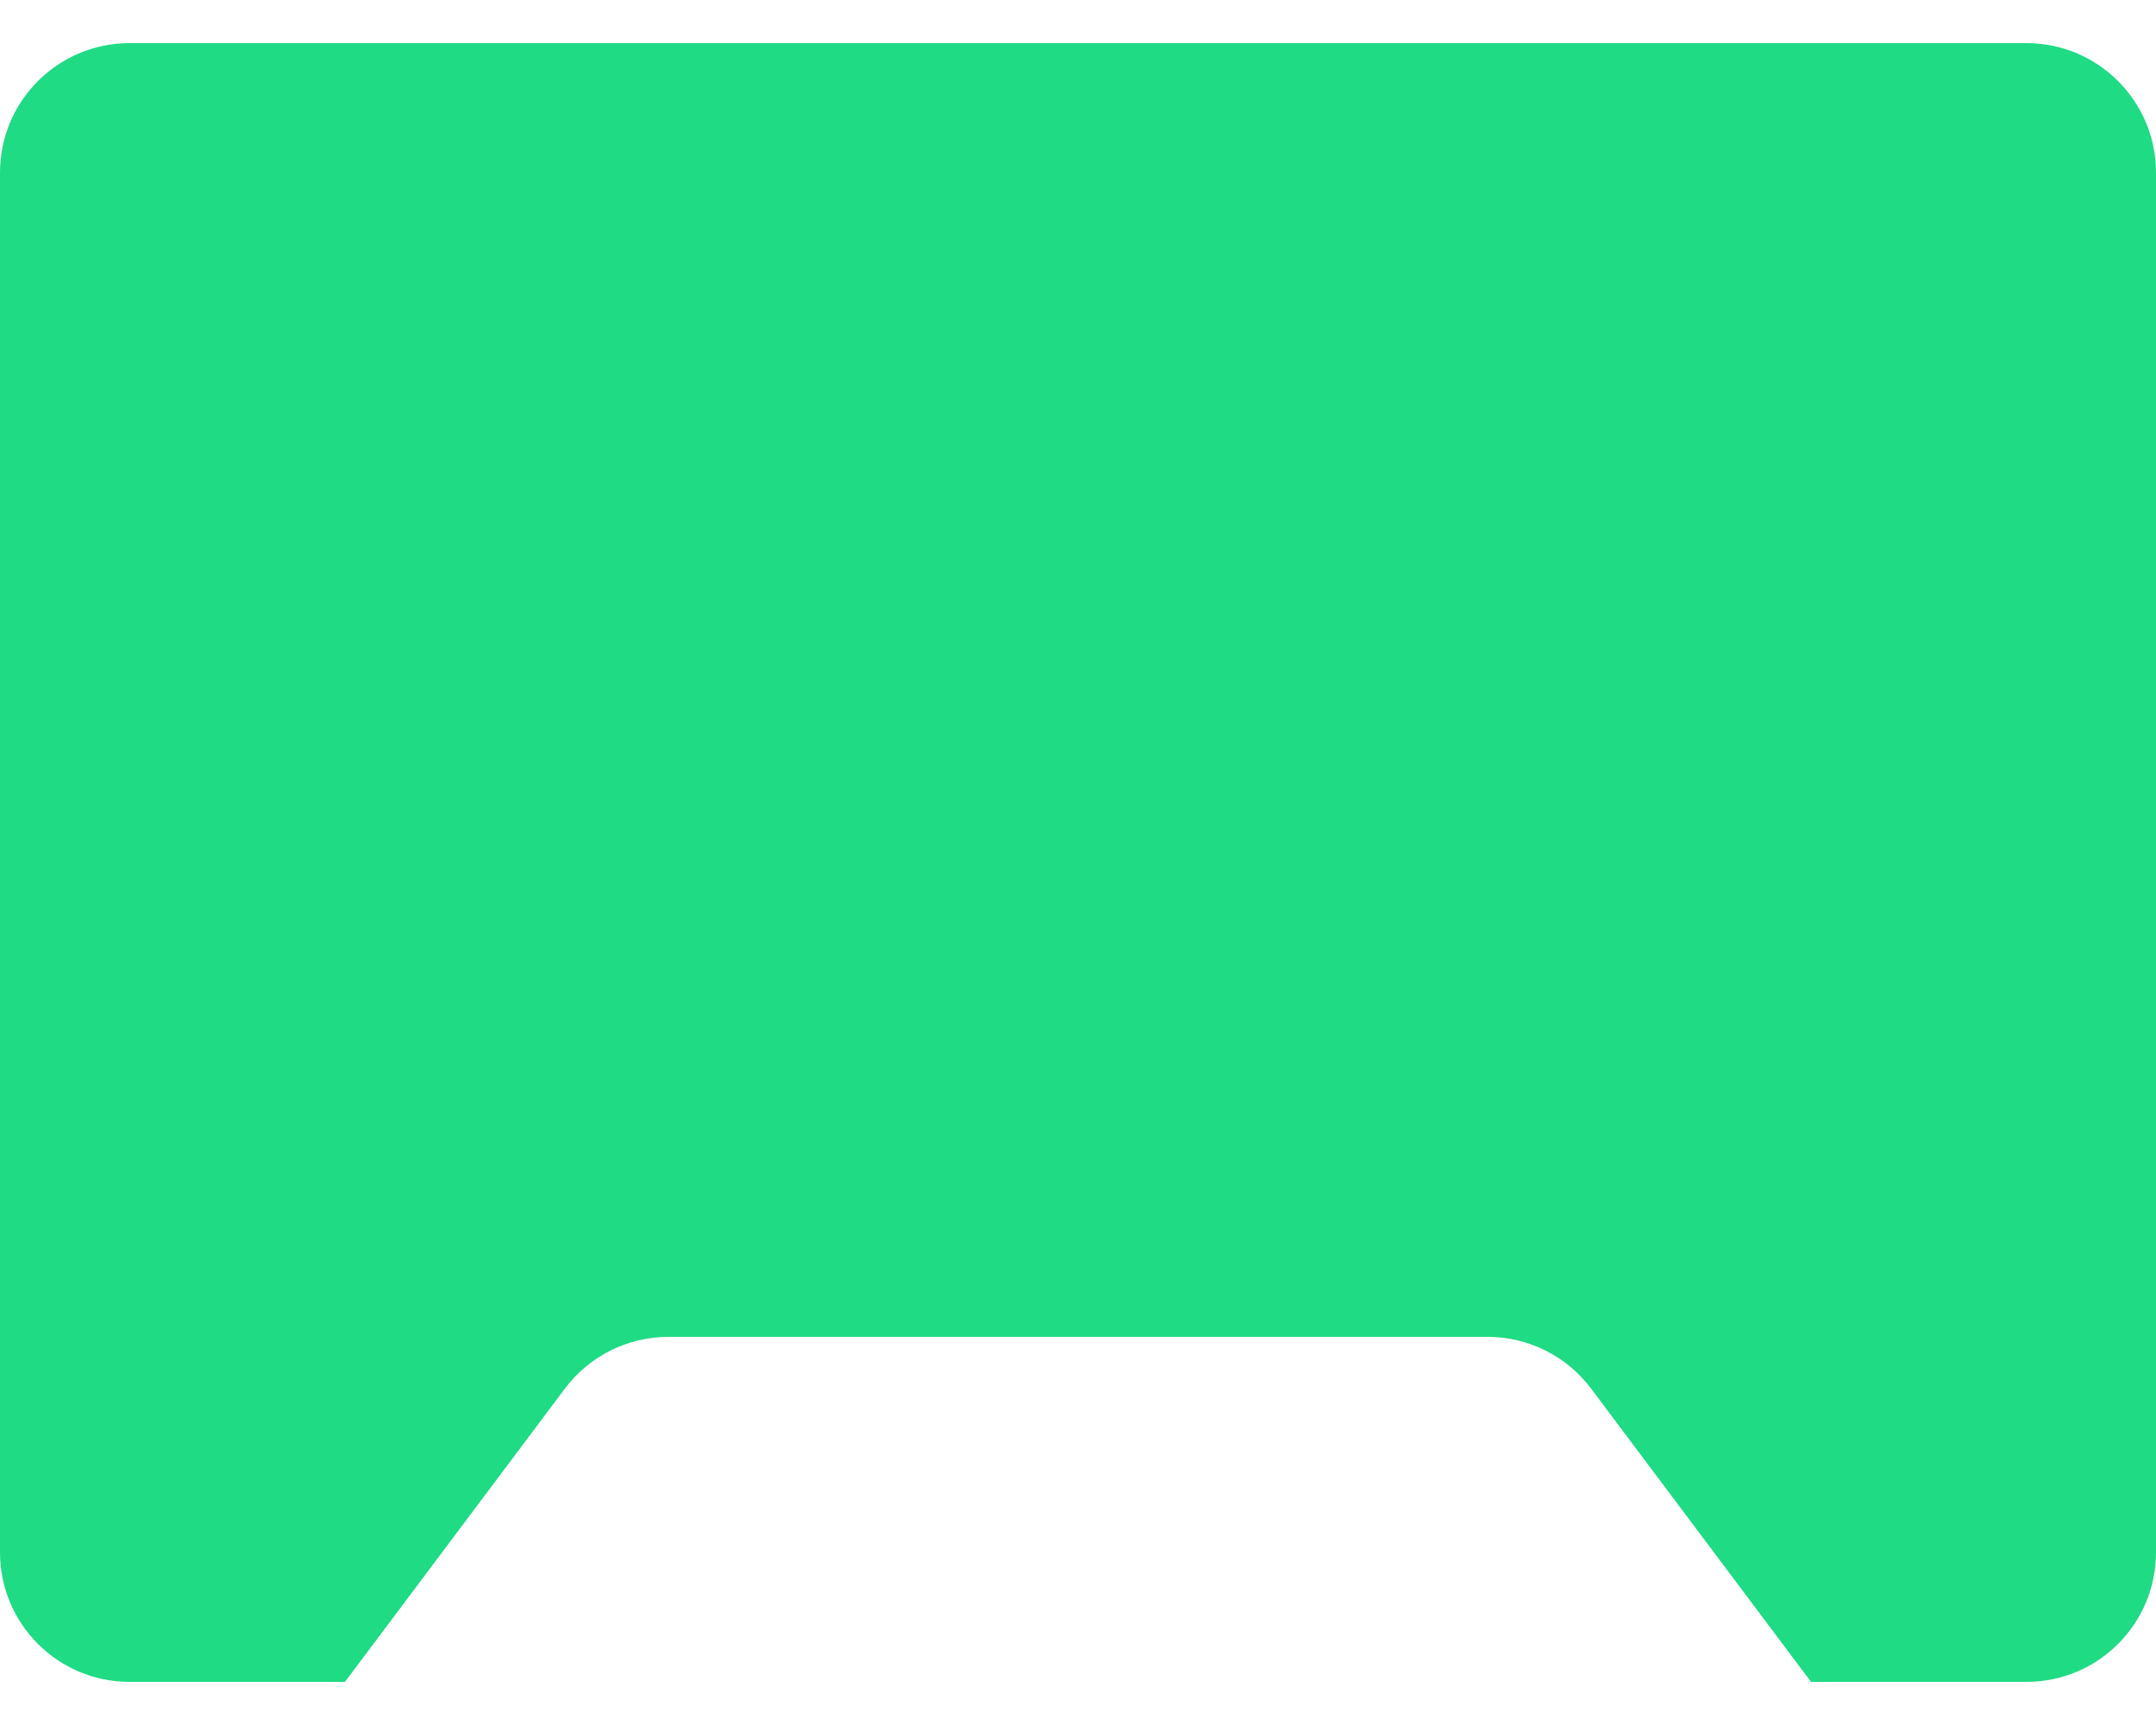
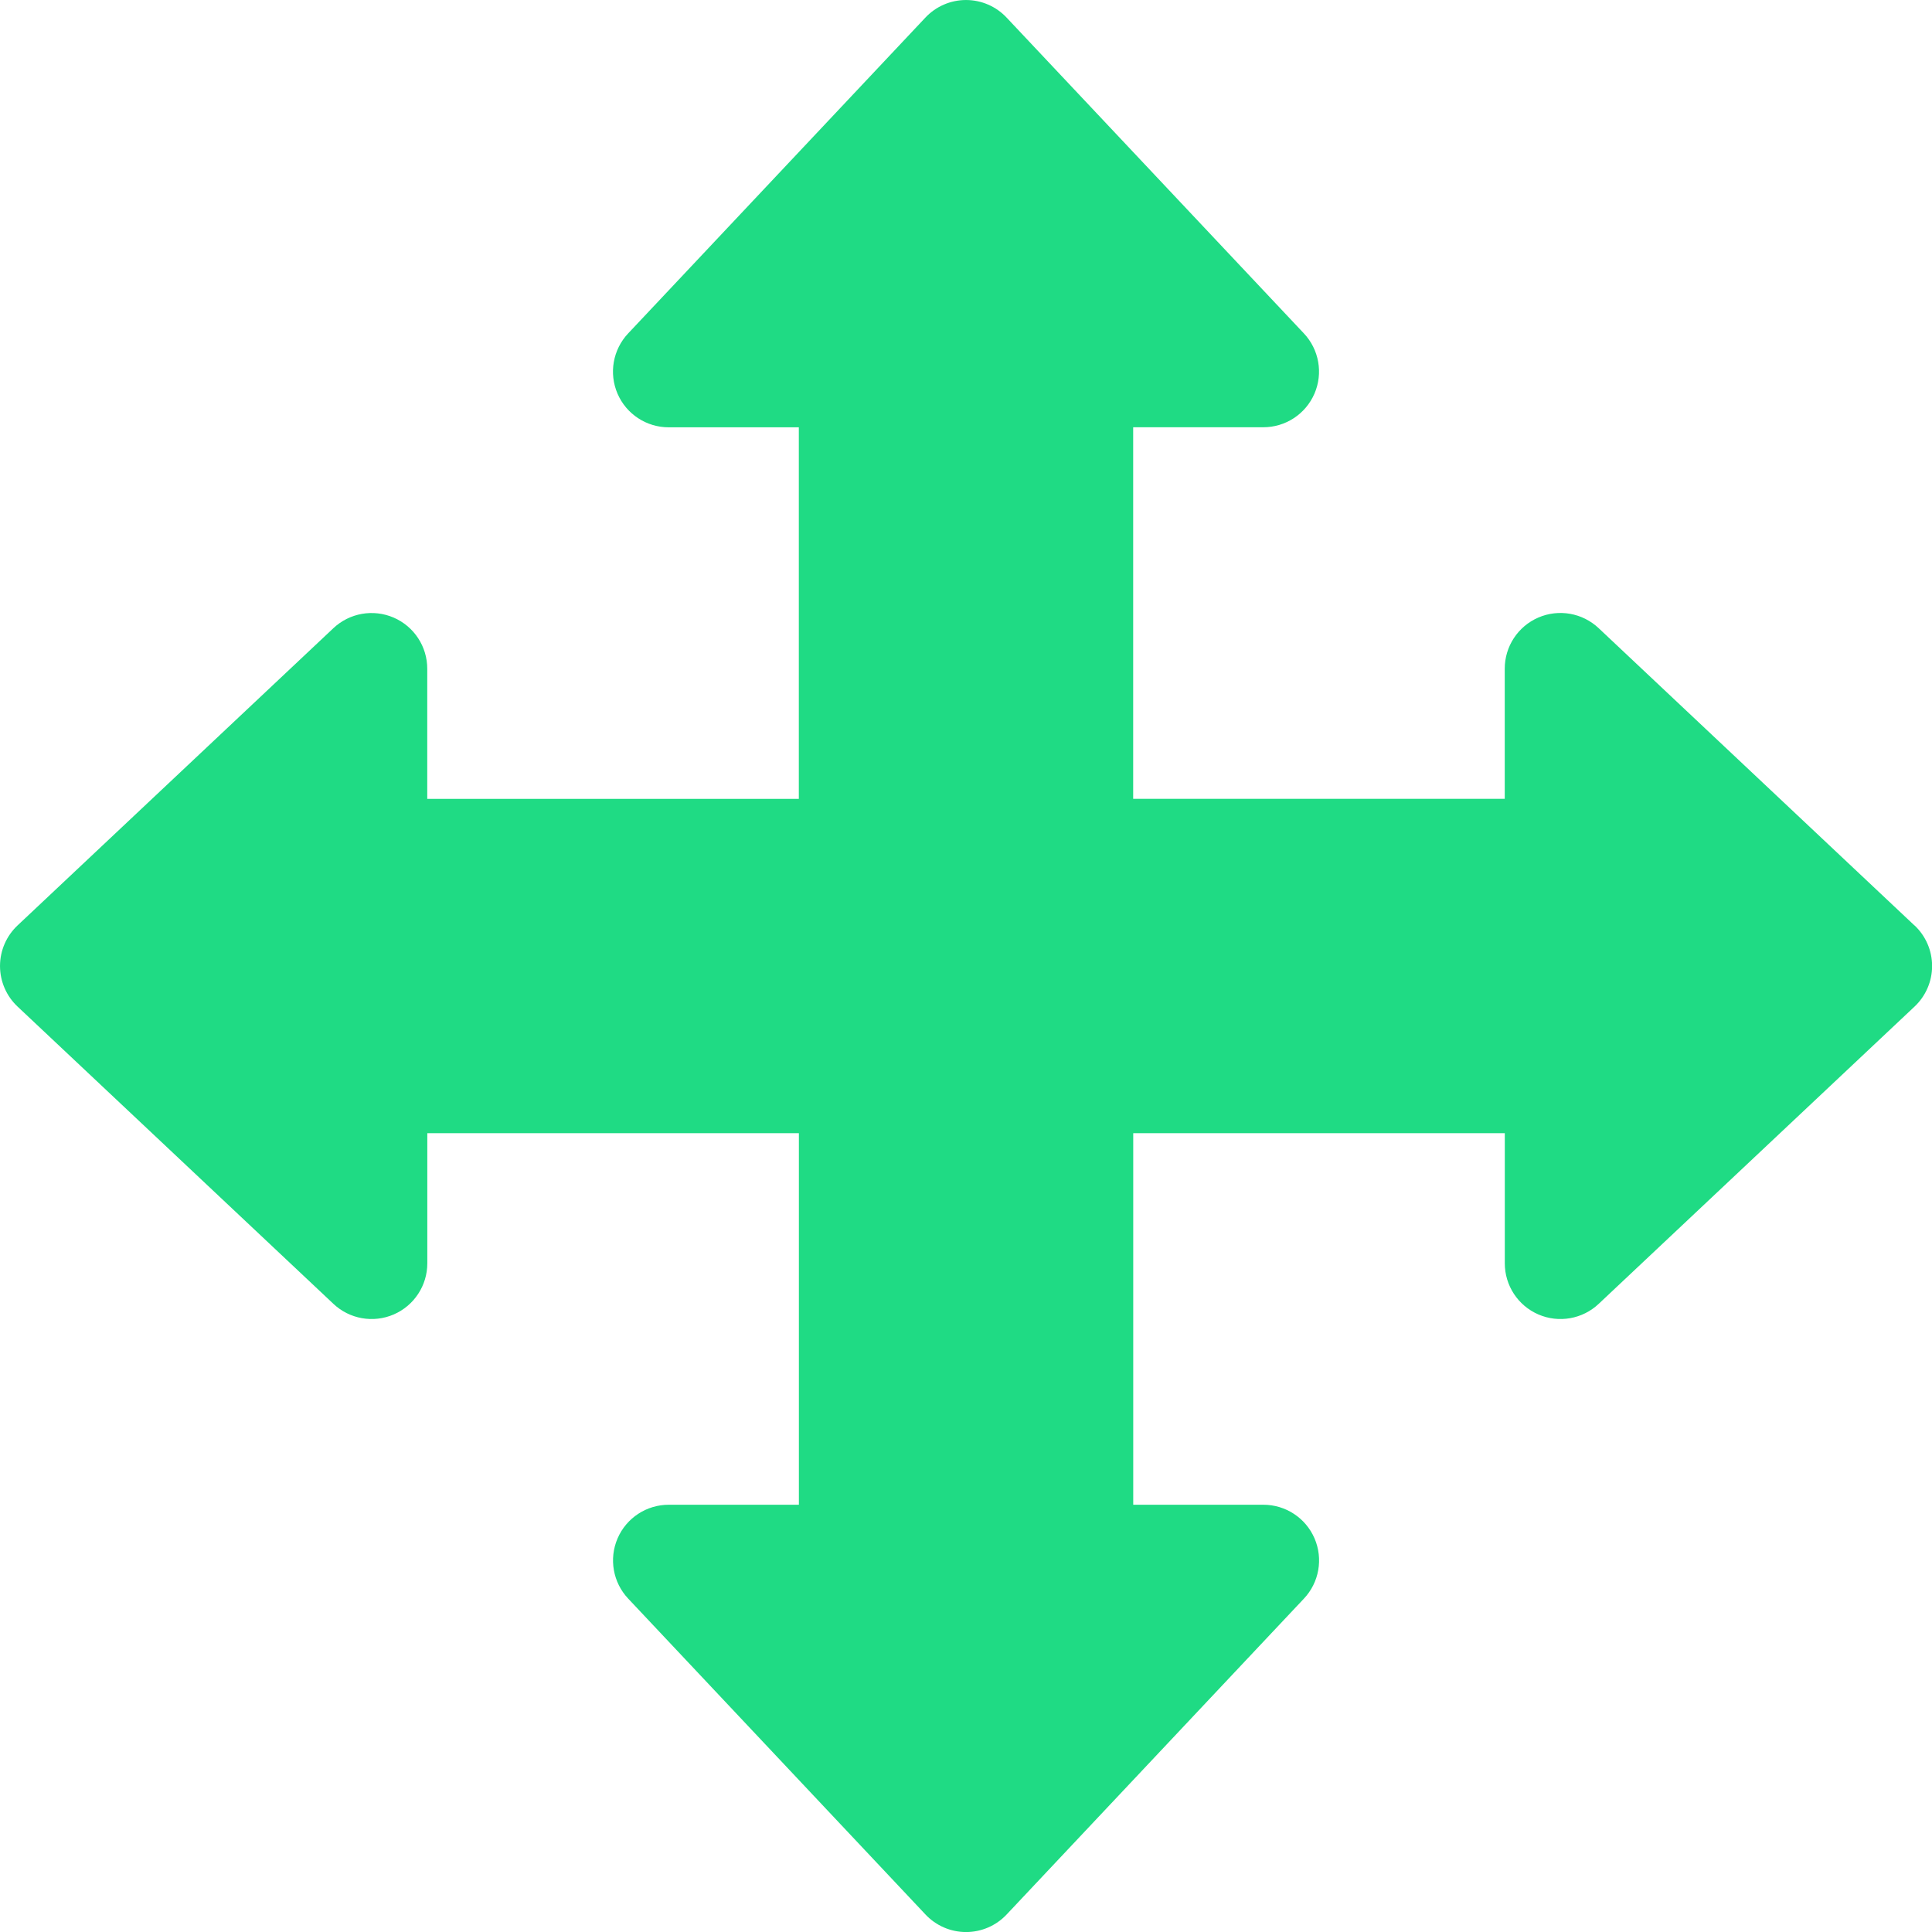
- <svg xmlns="http://www.w3.org/2000/svg" width="40" height="32" fill="none">
-   <path d="M37.6.8H2.4A2.403 2.403 0 0 0 0 3.2v25.6a2.403 2.403 0 0 0 2.4 2.4h4l4.08-5.44a2.4 2.4 0 0 1 1.92-.96h15.2a2.4 2.4 0 0 1 1.92.96l4.08 5.44h4a2.403 2.403 0 0 0 2.4-2.4V3.2A2.403 2.403 0 0 0 37.6.8z" fill="#1FDB84" />
+ <svg xmlns="http://www.w3.org/2000/svg" width="34" height="34" fill="none">
+   <path fill-rule="evenodd" clip-rule="evenodd" d="M33.691 16.286l-5.557-5.231a.98.98 0 0 0-1.653.714v2.289h-6.539V7.519h2.289a.98.98 0 0 0 .714-1.653L17.715.31a.98.98 0 0 0-1.43 0l-5.23 5.557a.98.98 0 0 0 .714 1.653h2.289v6.539H7.519V11.77a.98.98 0 0 0-1.653-.714L.31 16.285a.98.98 0 0 0 0 1.43l5.557 5.23a.98.98 0 0 0 1.653-.714v-2.289h6.539v6.539H11.77a.98.98 0 0 0-.714 1.653l5.23 5.557a.98.98 0 0 0 1.43 0l5.23-5.557a.98.98 0 0 0-.714-1.653h-2.289v-6.539h6.539v2.289a.98.98 0 0 0 1.653.714l5.557-5.23a.98.98 0 0 0 0-1.43z" fill="#1FDB84" />
</svg>
